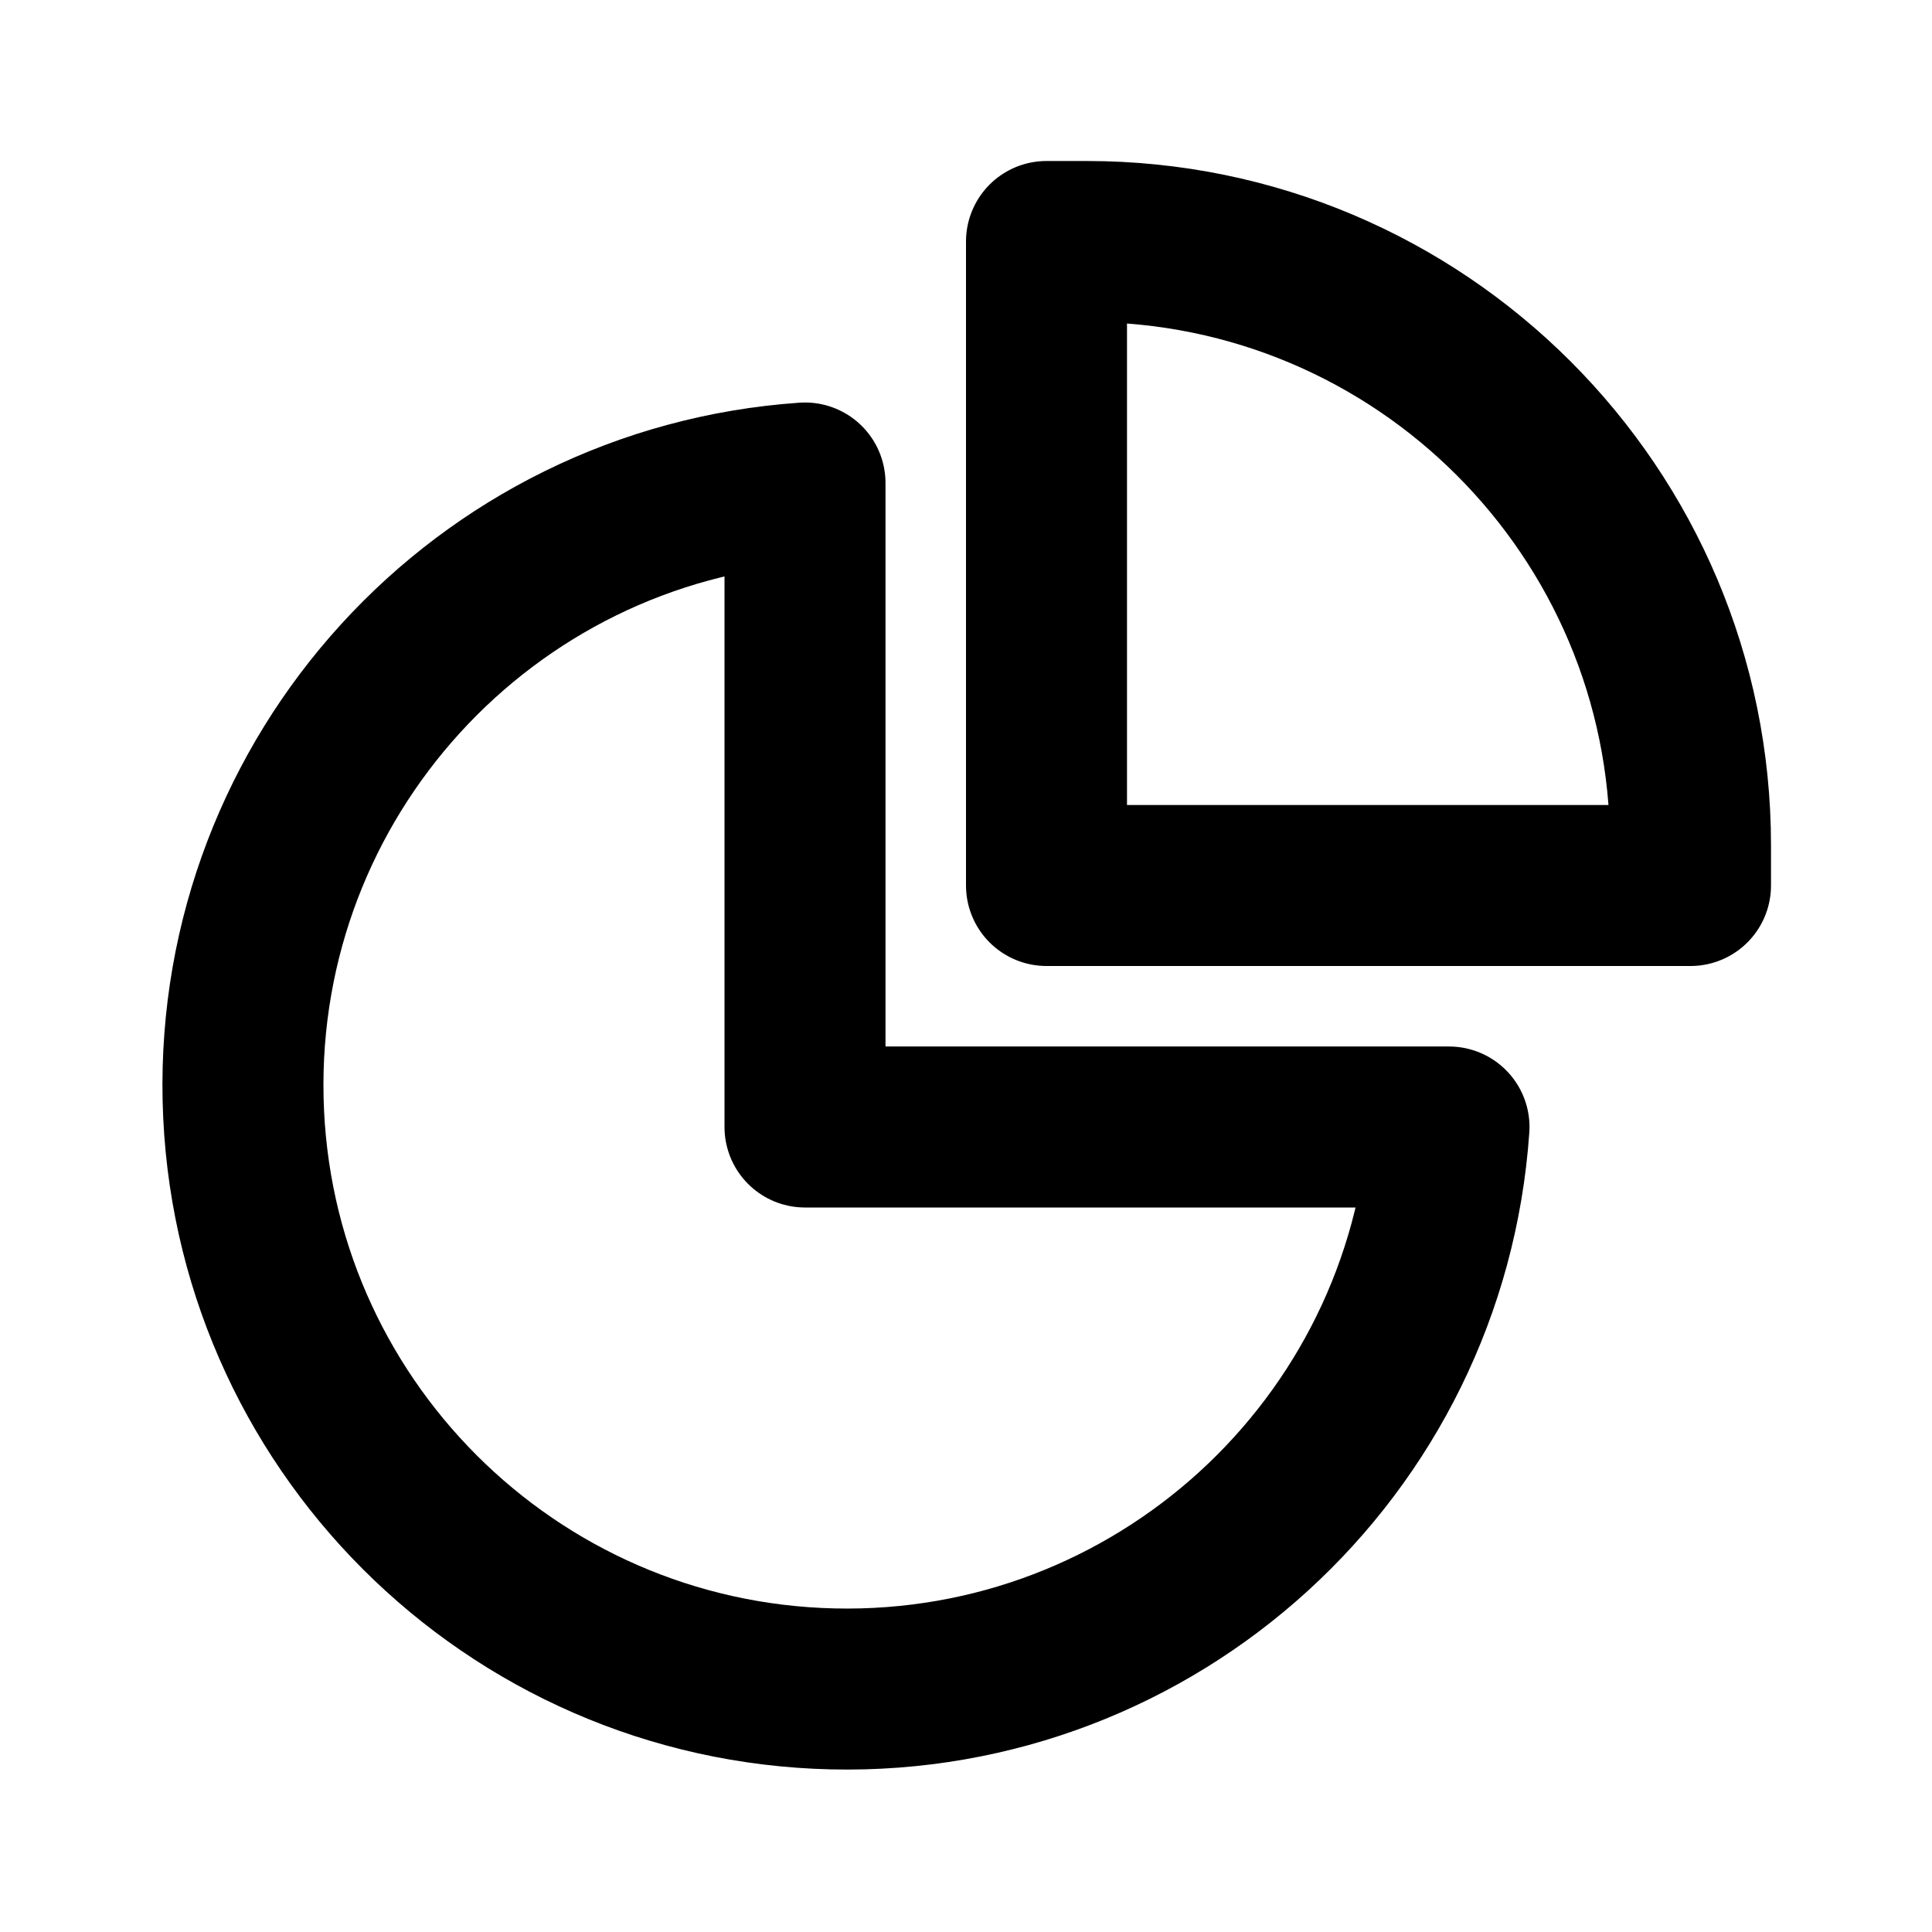
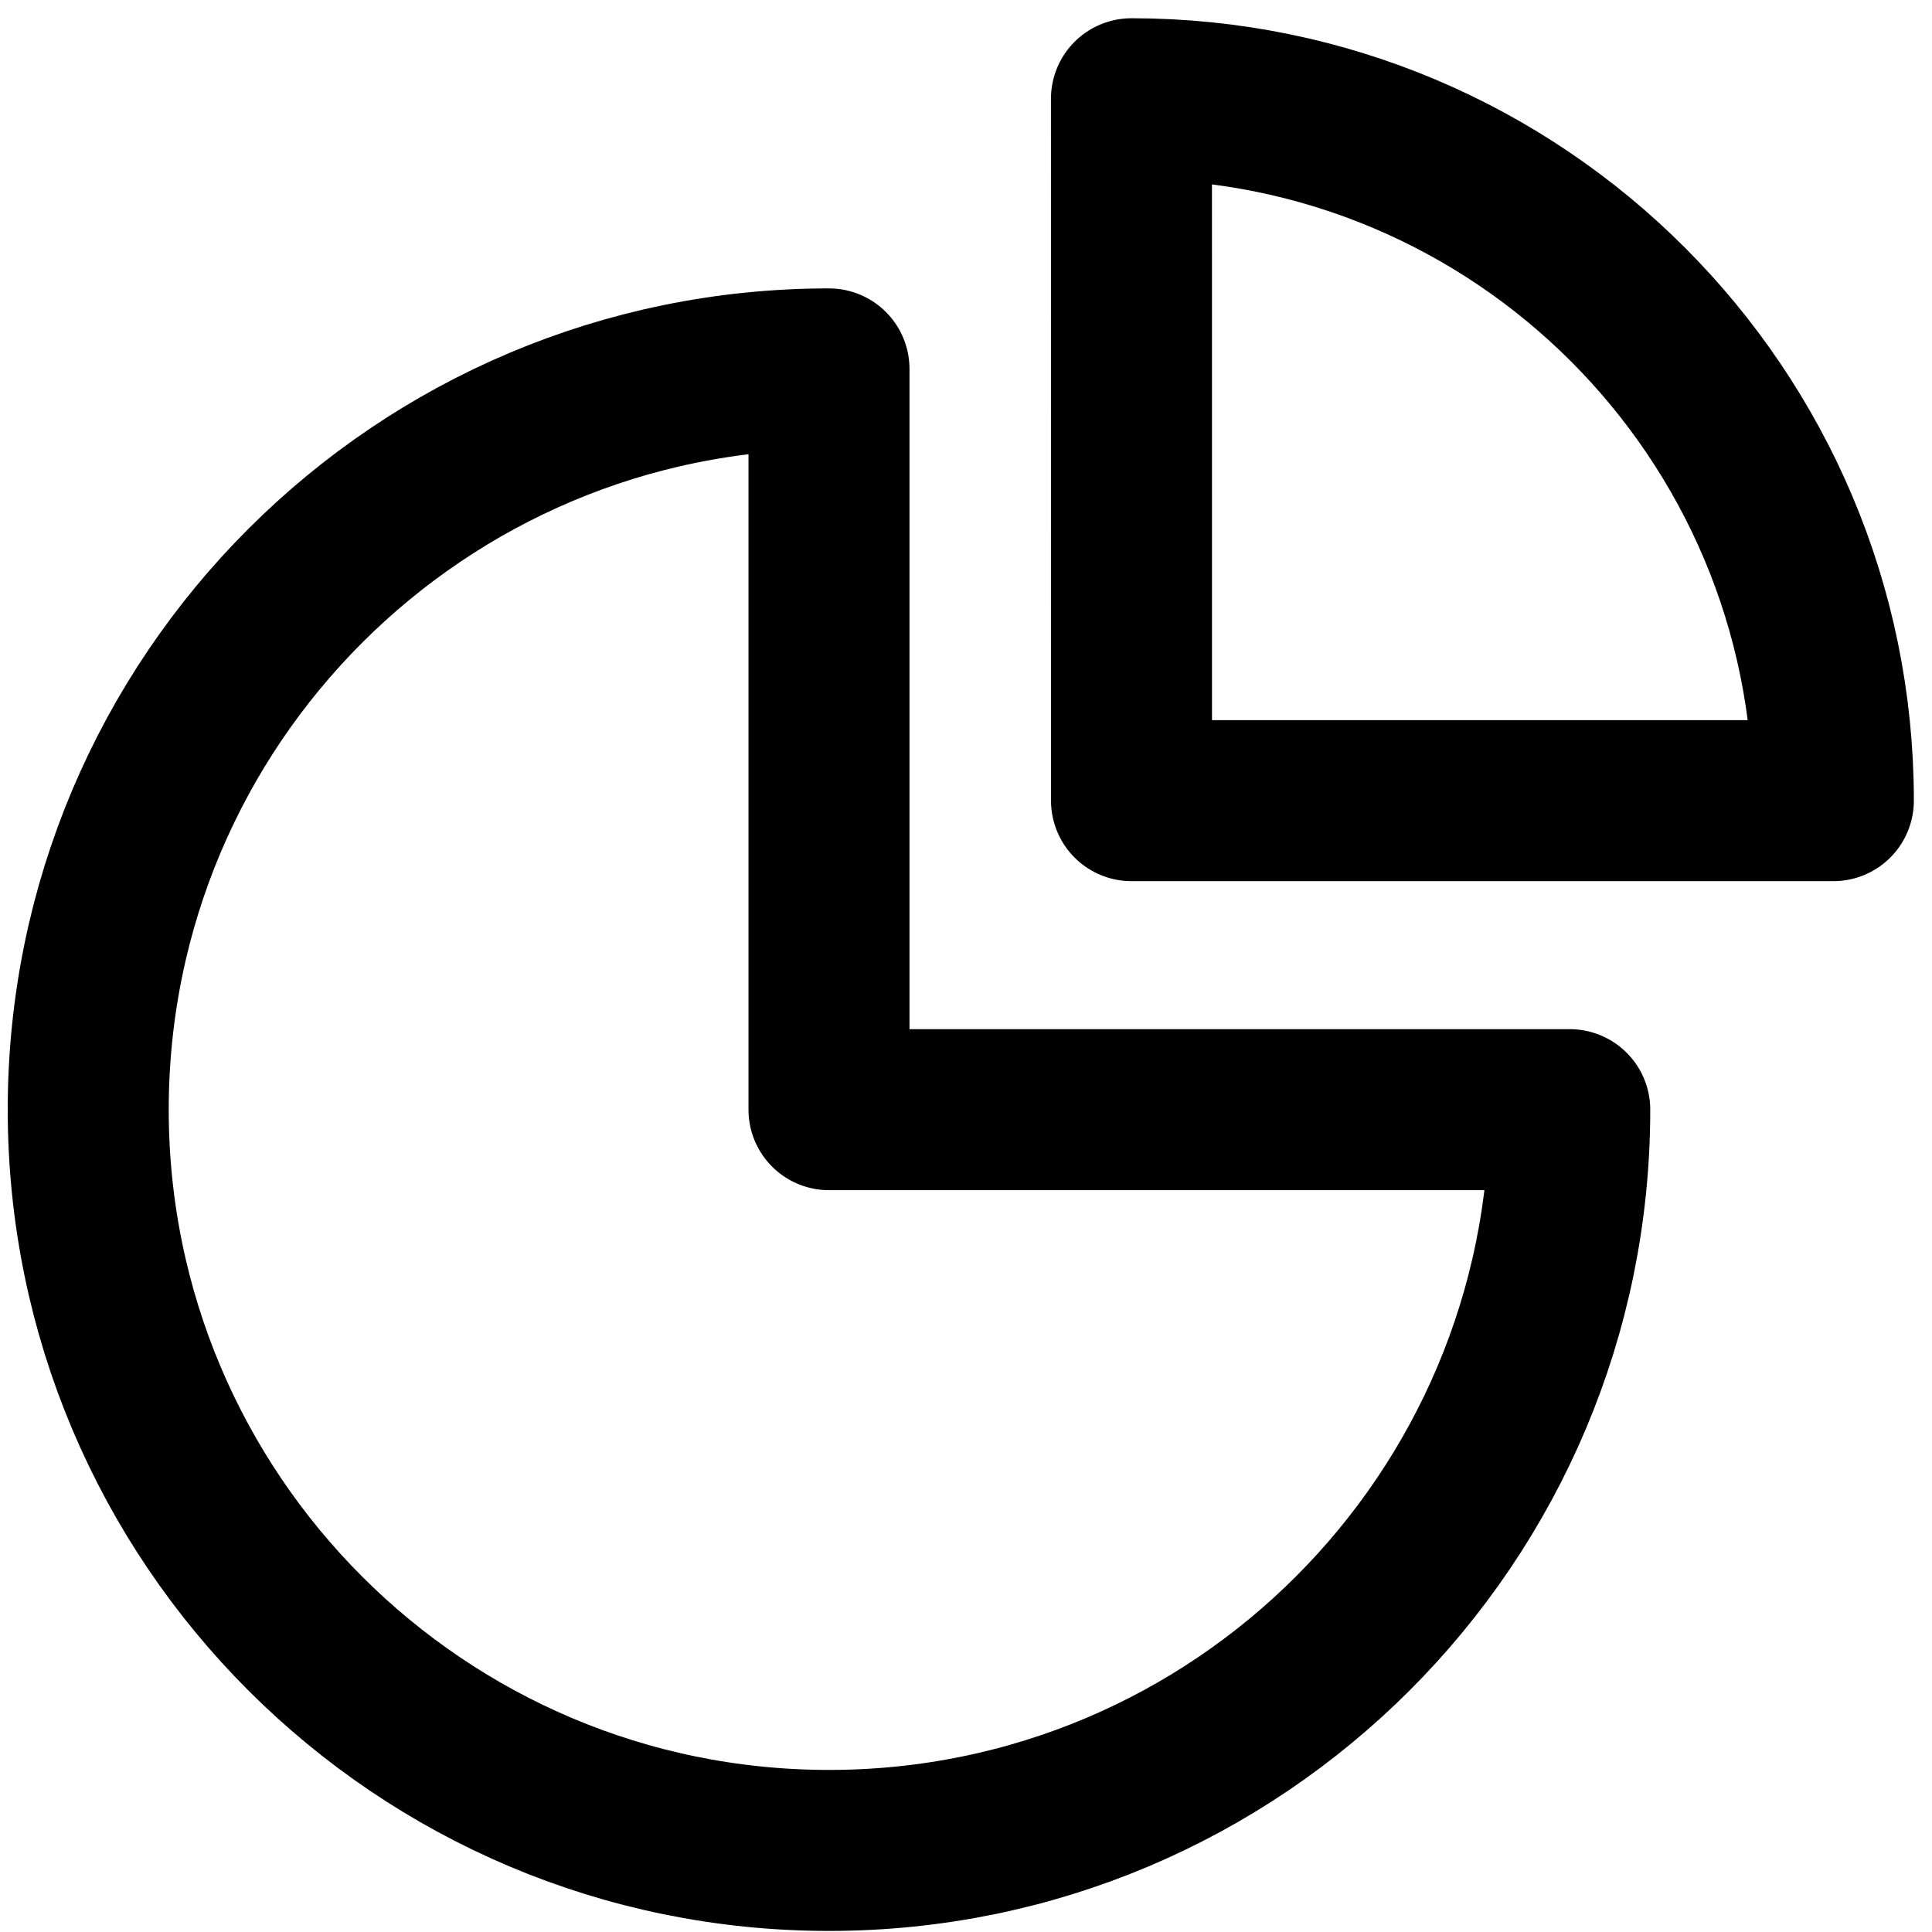
- <svg xmlns="http://www.w3.org/2000/svg" class="w-6 h-6 text-gray-800 dark:text-white" aria-hidden="true" fill="none" viewBox="0 0 24 24">
-   <path stroke="currentColor" stroke-linecap="round" stroke-linejoin="round" stroke-width="2" d="M10 6a7.5 7.5 0 1 0 8 8h-8V6Z" />
-   <path stroke="currentColor" stroke-linecap="round" stroke-linejoin="round" stroke-width="2" d="M13.5 3H13v8h8v-.5A7.5 7.5 0 0 0 13.5 3Z" />
+ <svg xmlns="http://www.w3.org/2000/svg" width="36" height="36" viewBox="0 0 36 36" fill="none">
+   <path d="M29.25 20.677C29.25 28.3 23.07 34.48 15.447 34.48C7.824 34.48 1.644 28.3 1.644 20.677C1.644 13.053 7.824 6.874 15.447 6.874C15.447 9.894 15.447 16.656 15.447 20.677C18.974 20.677 25.385 20.677 29.25 20.677Z" stroke="black" stroke-width="3" stroke-linejoin="round" />
+   <path d="M34.162 14.919C28.485 14.919 26.371 14.919 21.084 14.919C21.084 7.696 21.083 5.526 21.083 1.84C28.306 1.84 34.162 7.696 34.162 14.919Z" stroke="black" stroke-width="3" stroke-linejoin="round" />
</svg>
